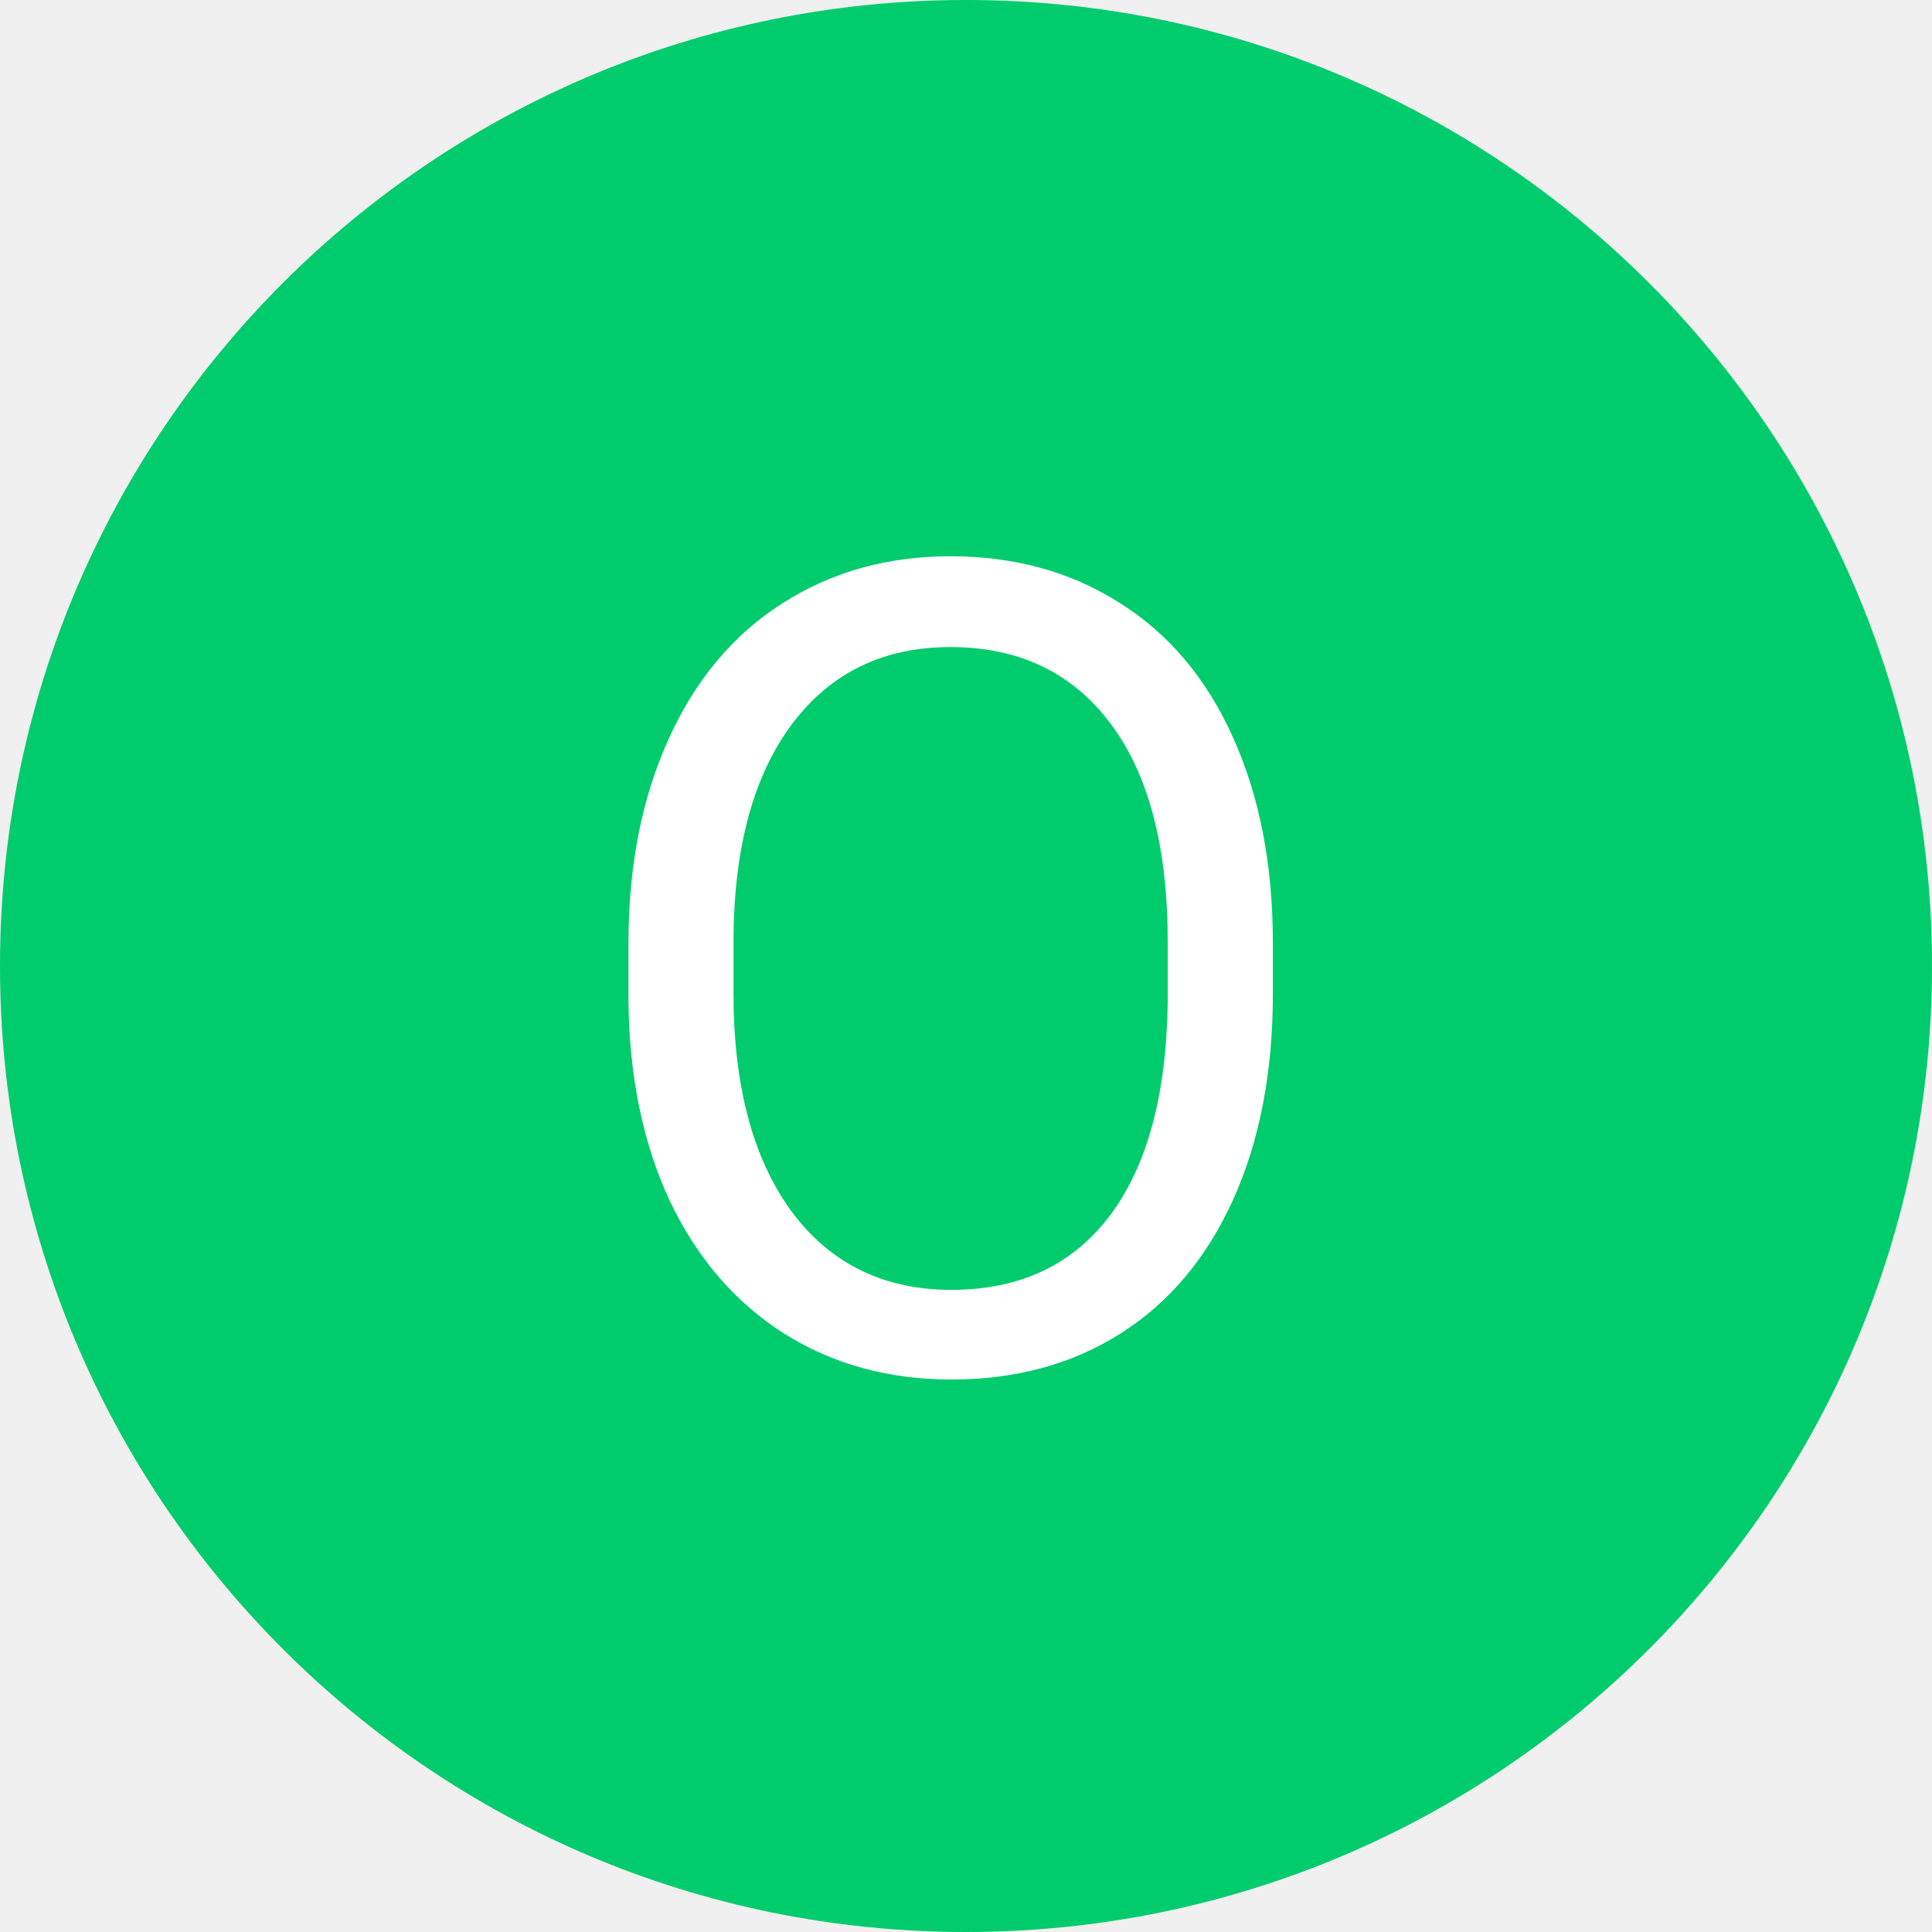
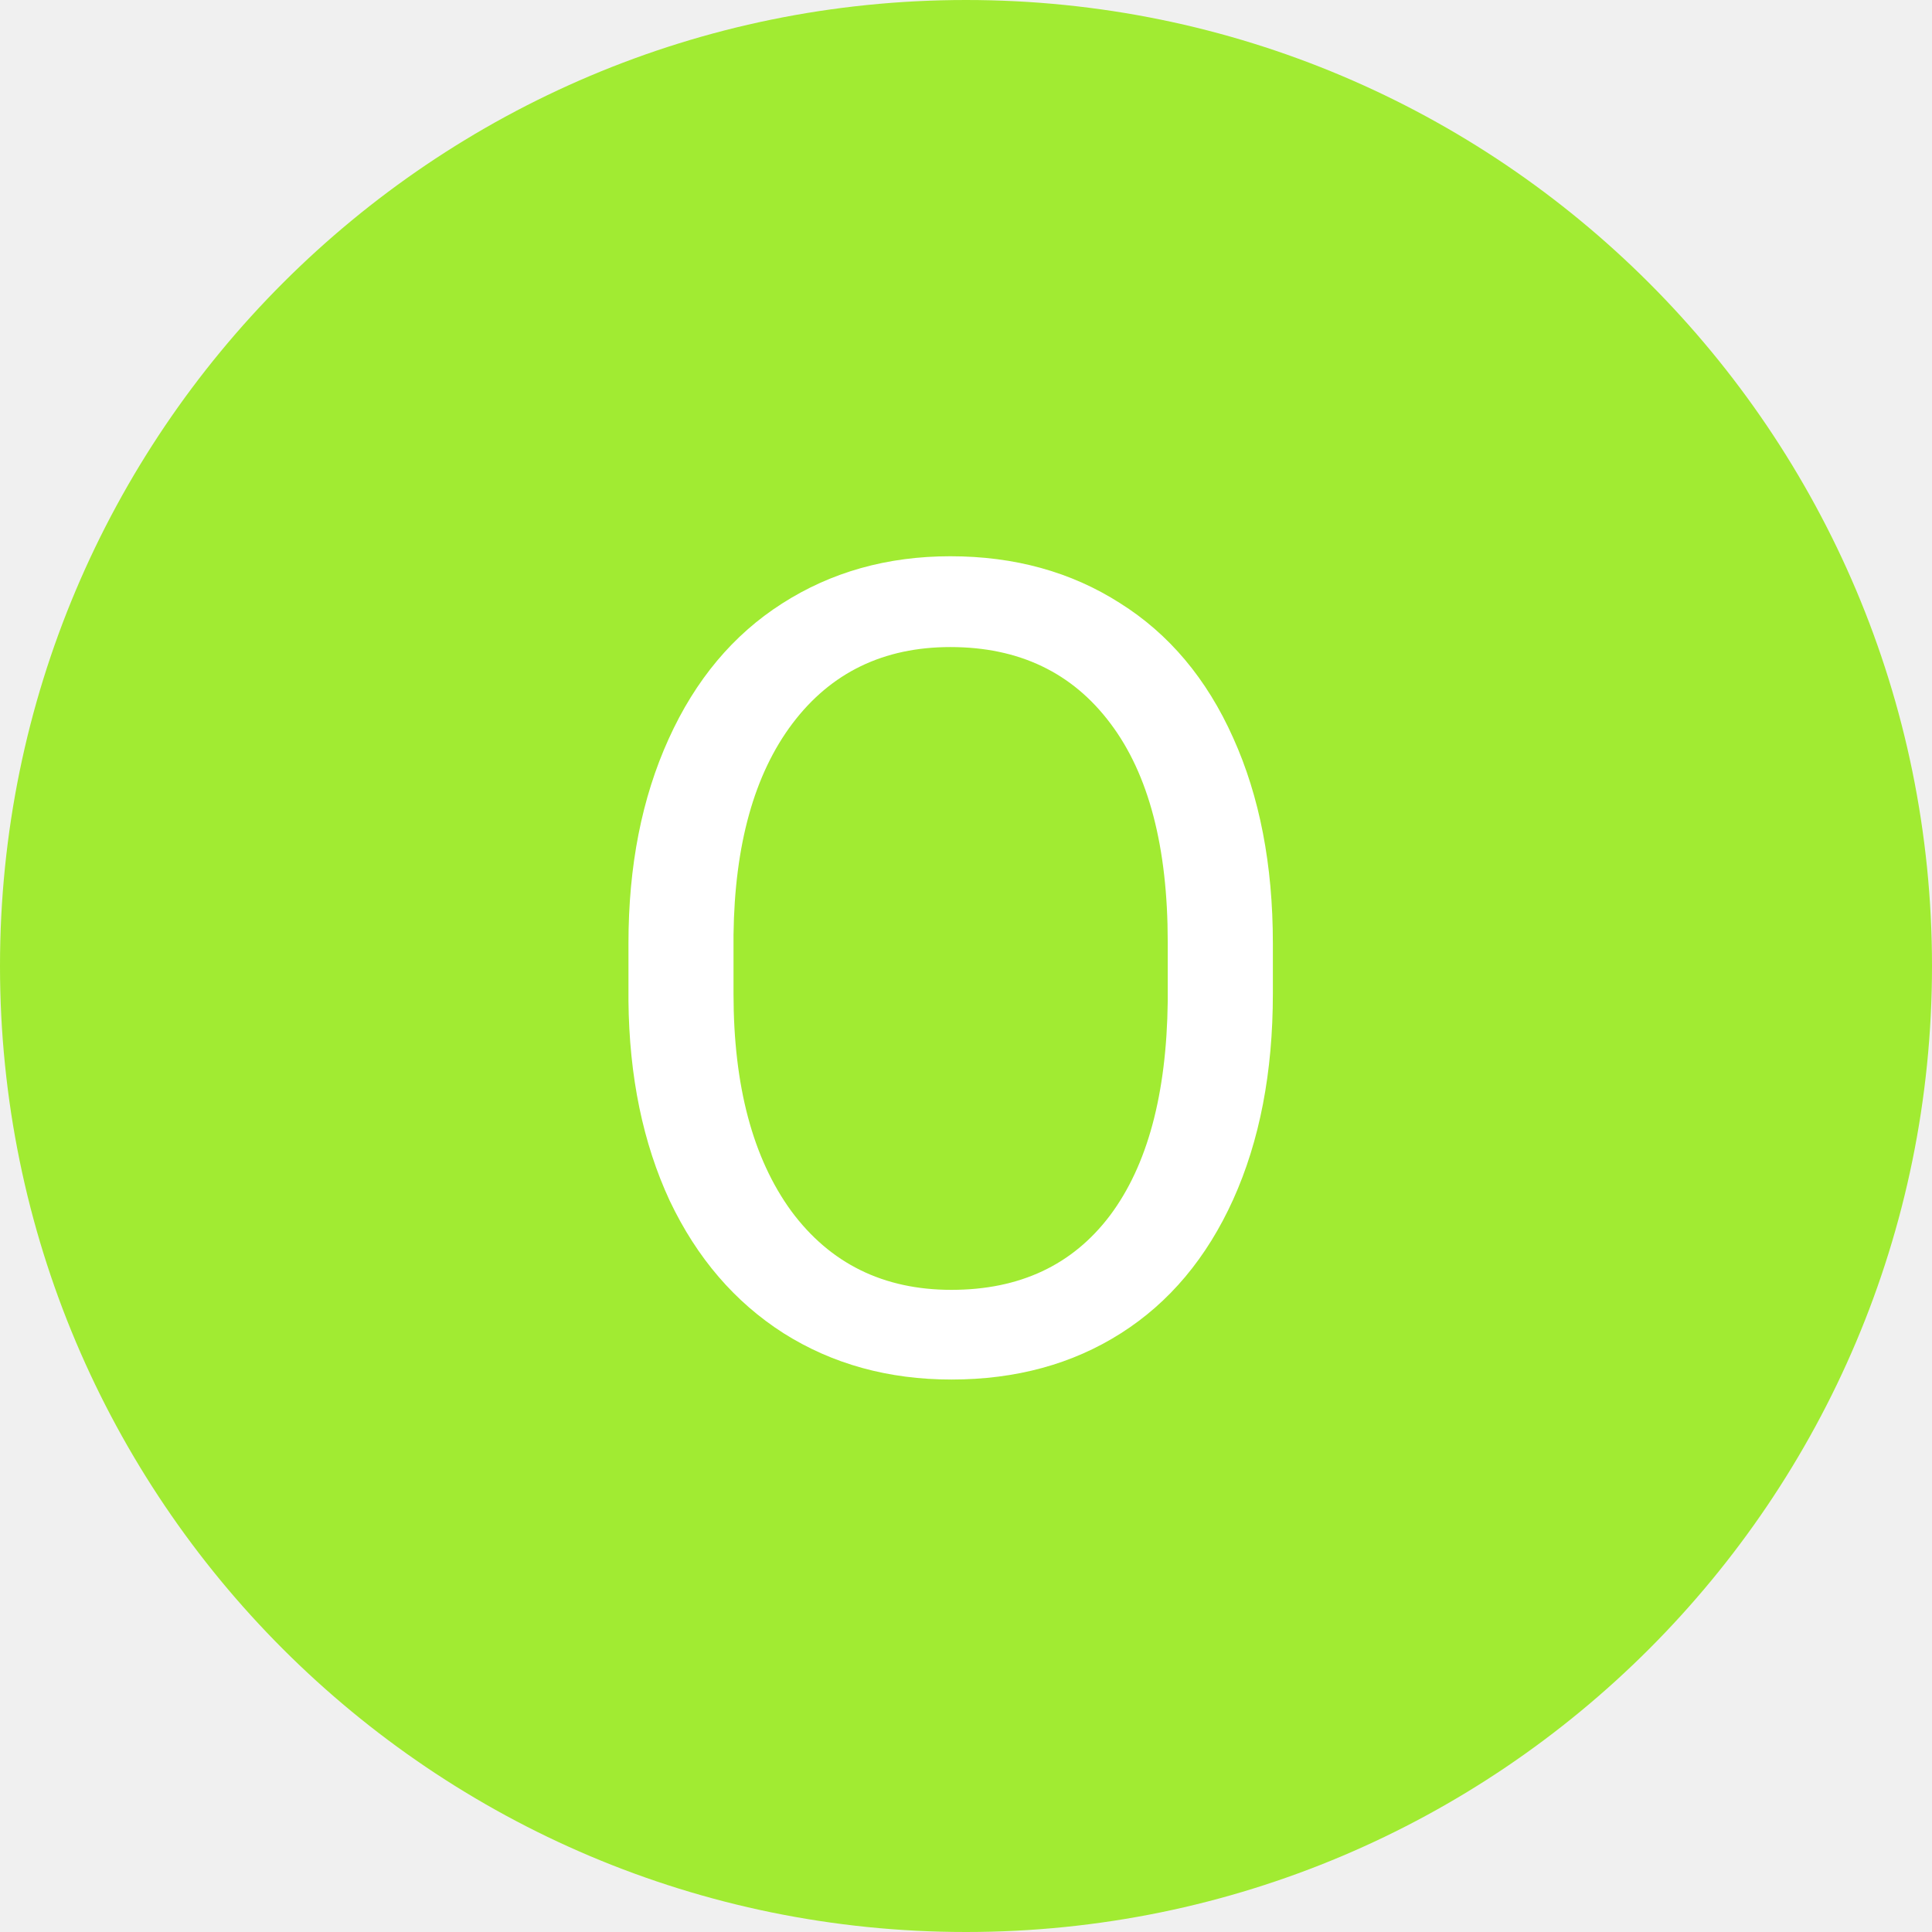
<svg xmlns="http://www.w3.org/2000/svg" width="24" height="24" viewBox="0 0 24 24" fill="none">
-   <rect width="24" height="24" rx="12" fill="#00CC6D" />
+   <path d="M0 12C0 5.373 5.373 0 12 0V0C18.627 0 24 5.373 24 12V12C24 18.627 18.627 24 12 24V24C5.373 24 0 18.627 0 12V12Z" fill="#A1EB32" />
  <path d="M15.812 12.345C15.812 13.32 15.648 14.172 15.319 14.901C14.991 15.626 14.526 16.18 13.925 16.562C13.323 16.945 12.621 17.137 11.819 17.137C11.036 17.137 10.341 16.945 9.734 16.562C9.128 16.175 8.657 15.626 8.319 14.915C7.987 14.2 7.816 13.372 7.807 12.434V11.716C7.807 10.759 7.973 9.913 8.306 9.18C8.638 8.446 9.108 7.885 9.714 7.498C10.325 7.106 11.022 6.91 11.806 6.91C12.603 6.91 13.305 7.104 13.911 7.491C14.522 7.874 14.991 8.432 15.319 9.166C15.648 9.895 15.812 10.745 15.812 11.716V12.345ZM14.506 11.702C14.506 10.522 14.269 9.617 13.795 8.988C13.321 8.355 12.658 8.038 11.806 8.038C10.976 8.038 10.322 8.355 9.844 8.988C9.37 9.617 9.126 10.492 9.112 11.613V12.345C9.112 13.489 9.352 14.389 9.83 15.045C10.313 15.697 10.976 16.023 11.819 16.023C12.667 16.023 13.323 15.715 13.788 15.1C14.253 14.48 14.492 13.593 14.506 12.44V11.702Z" fill="white" />
</svg>
